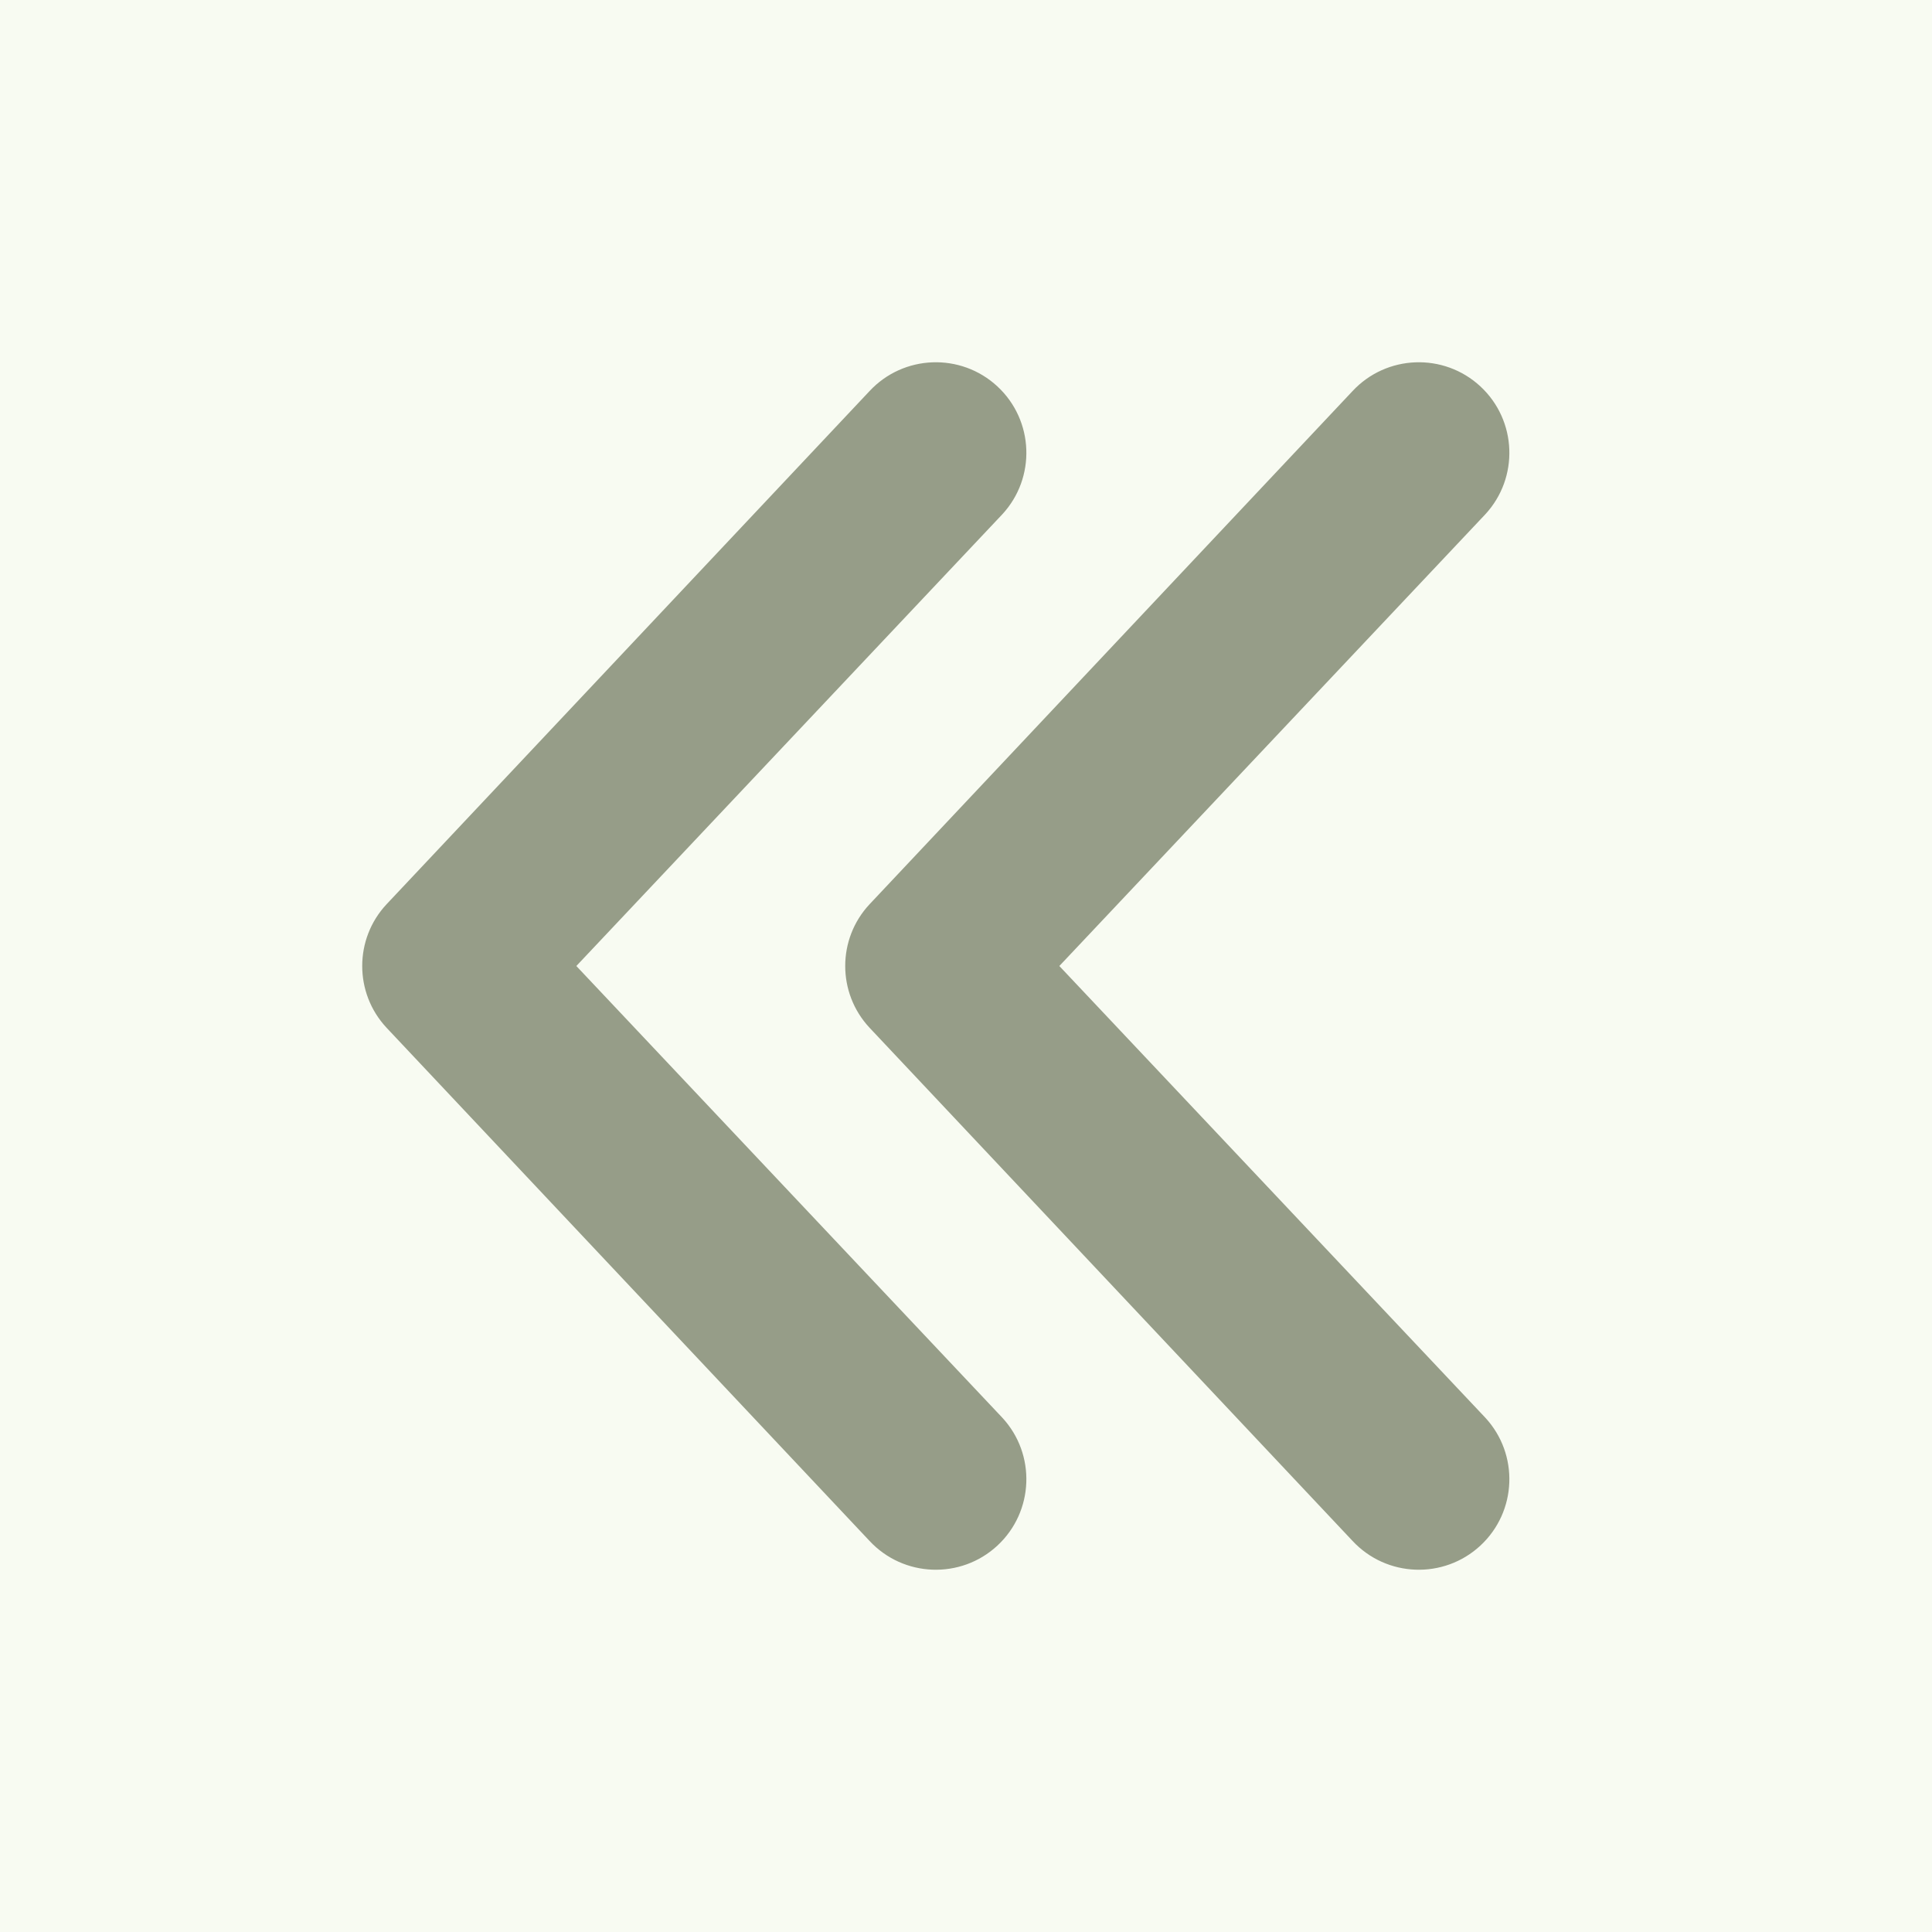
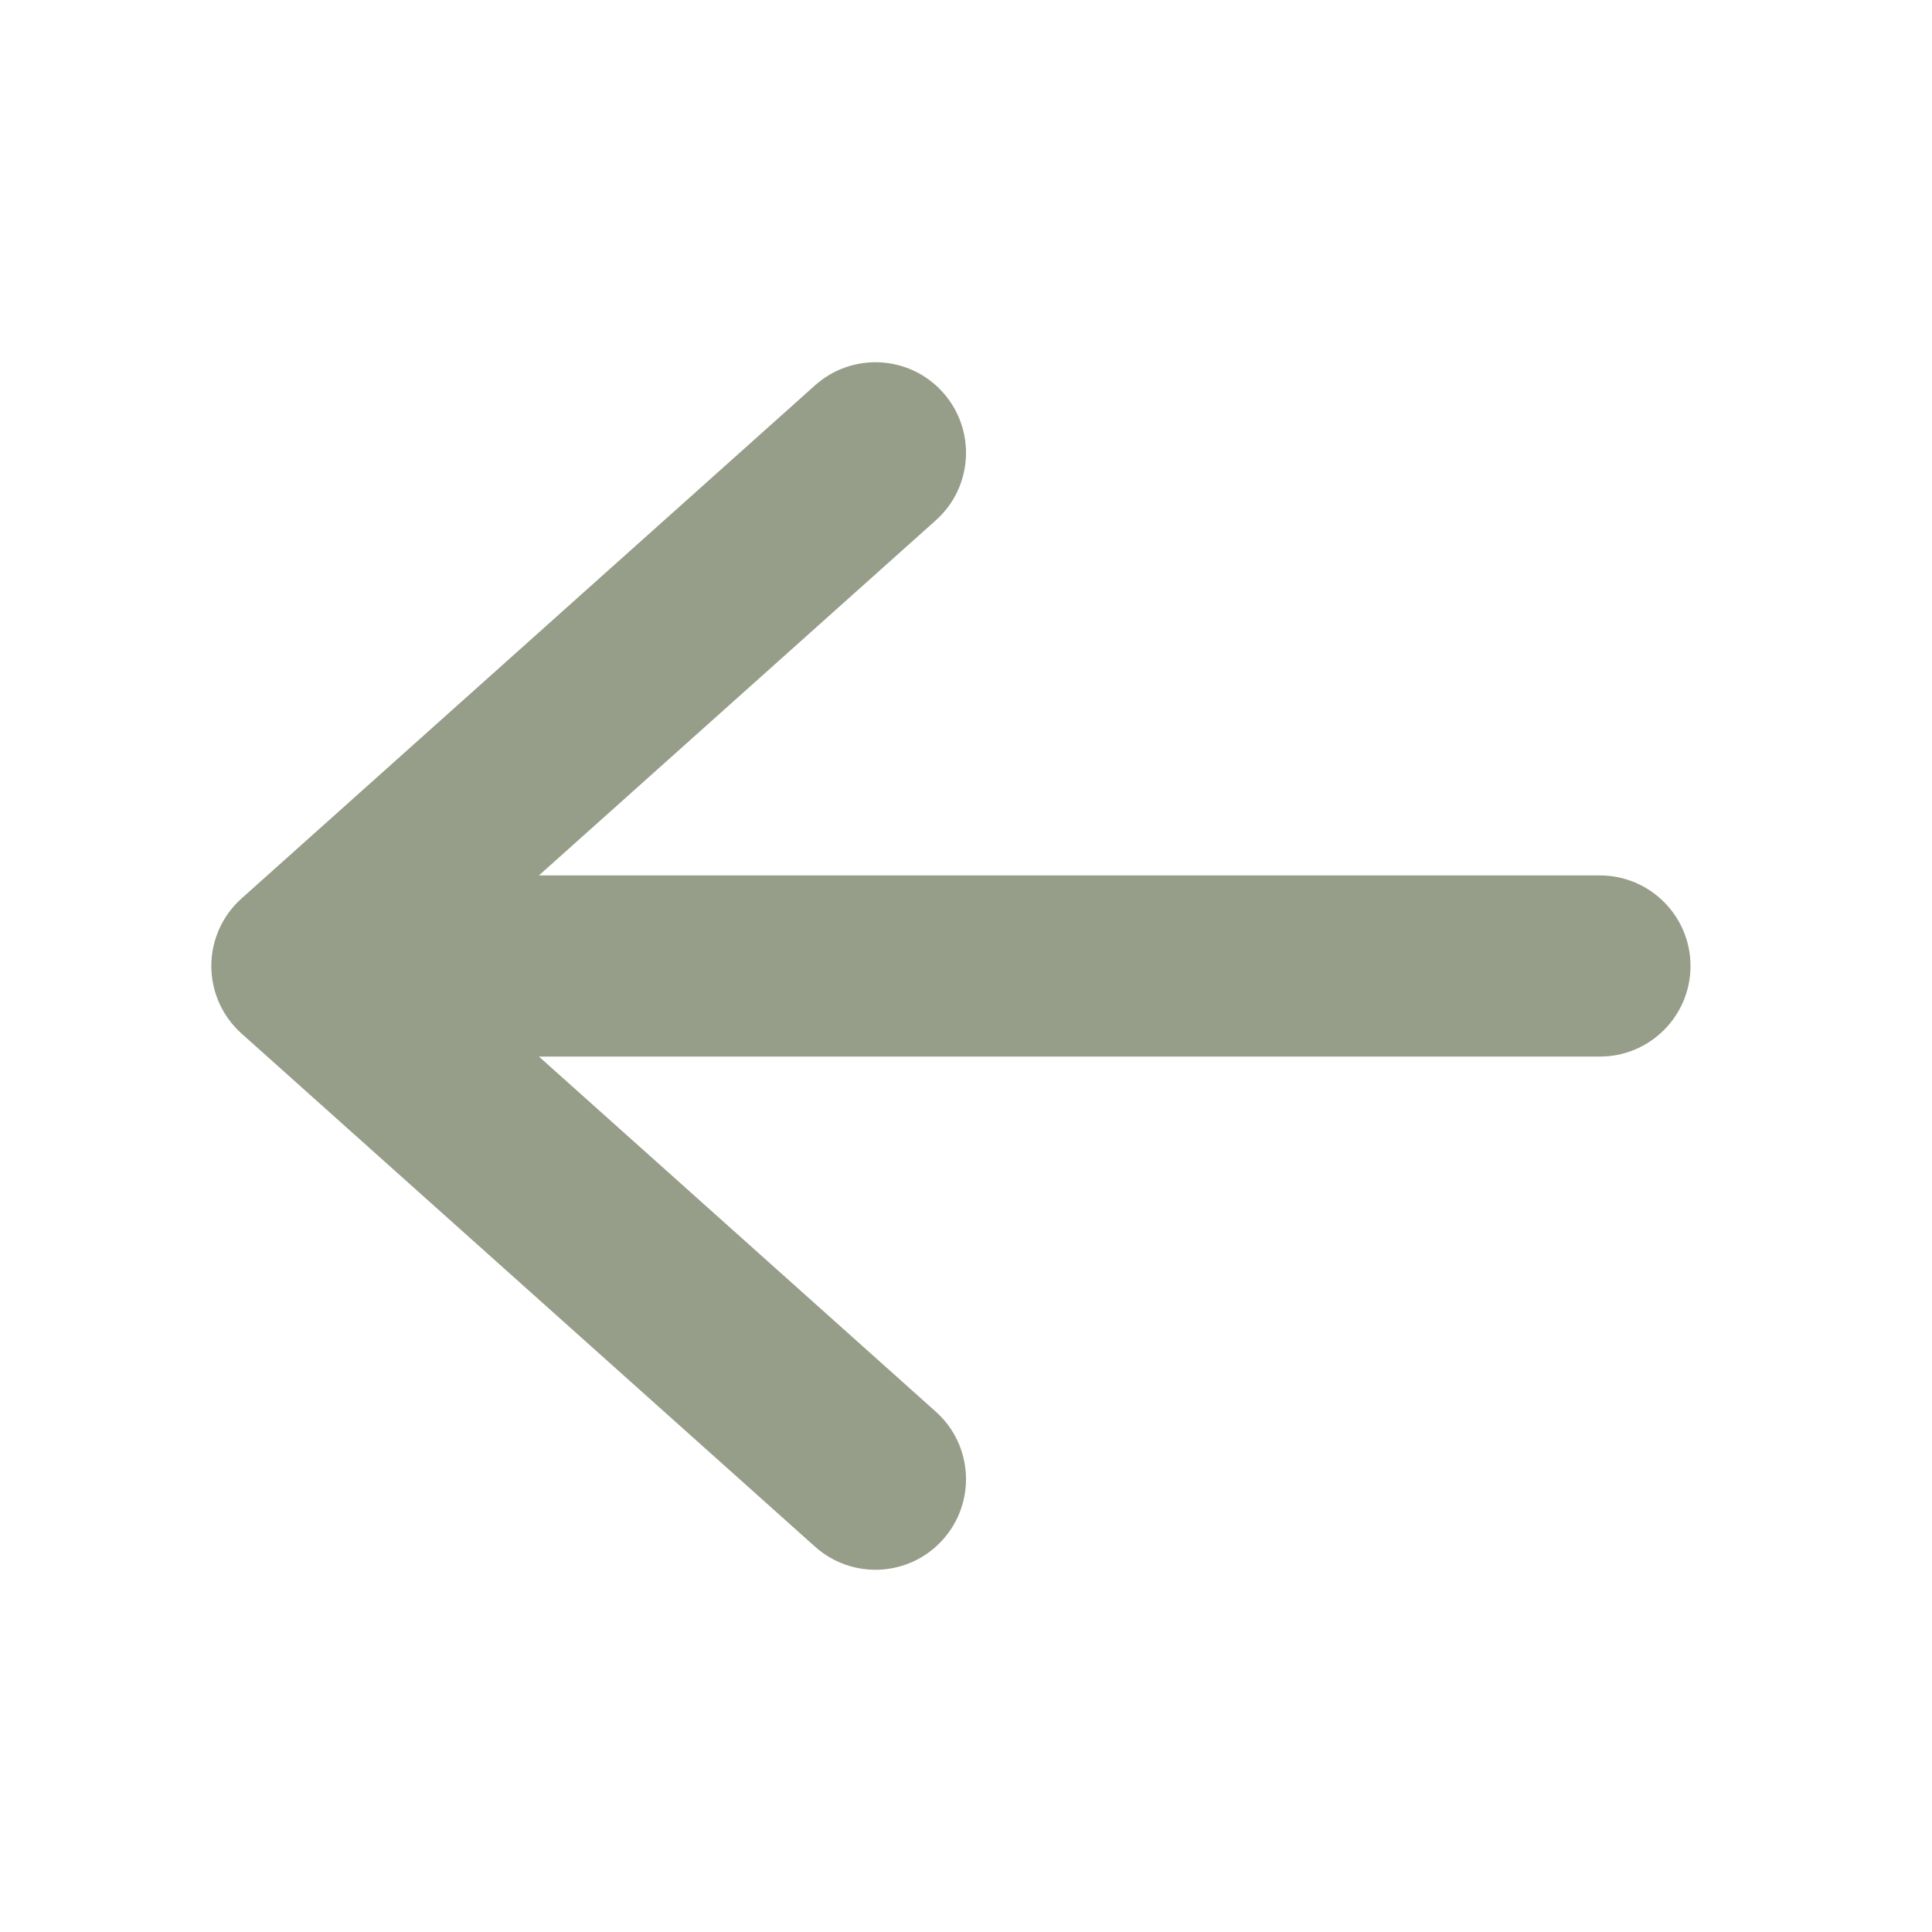
<svg xmlns="http://www.w3.org/2000/svg" width="16" height="16" viewBox="0 0 16 16" fill="none">
-   <rect width="16" height="16" fill="#F8FBF2" />
-   <path d="M8.3 11.74C8.581 12.043 8.564 12.518 8.26 12.8C7.957 13.081 7.482 13.064 7.2 12.76L3.2 8.51C2.933 8.223 2.933 7.777 3.2 7.49L7.2 3.24C7.482 2.936 7.957 2.919 8.26 3.2C8.564 3.482 8.581 3.957 8.3 4.26L4.773 8L8.3 11.74ZM12.3 11.74C12.581 12.043 12.564 12.518 12.26 12.8C11.957 13.081 11.482 13.064 11.2 12.76L7.2 8.51C6.933 8.223 6.933 7.777 7.2 7.49L11.2 3.24C11.482 2.936 11.957 2.919 12.26 3.2C12.564 3.482 12.581 3.957 12.3 4.26L8.773 8L12.3 11.74Z" fill="#969D88" />
+   <path d="M14 8C14 8.414 13.664 8.75 13.25 8.75L4.463 8.75L7.75 11.691C8.059 11.967 8.085 12.441 7.809 12.75C7.533 13.059 7.059 13.085 6.75 12.809L2 8.559C1.841 8.417 1.75 8.213 1.75 8C1.75 7.787 1.841 7.583 2 7.441L6.75 3.191C7.059 2.915 7.533 2.941 7.809 3.25C8.085 3.559 8.059 4.033 7.75 4.309L4.463 7.25L13.25 7.25C13.664 7.25 14 7.586 14 8Z" fill="#969D88" />
</svg>
